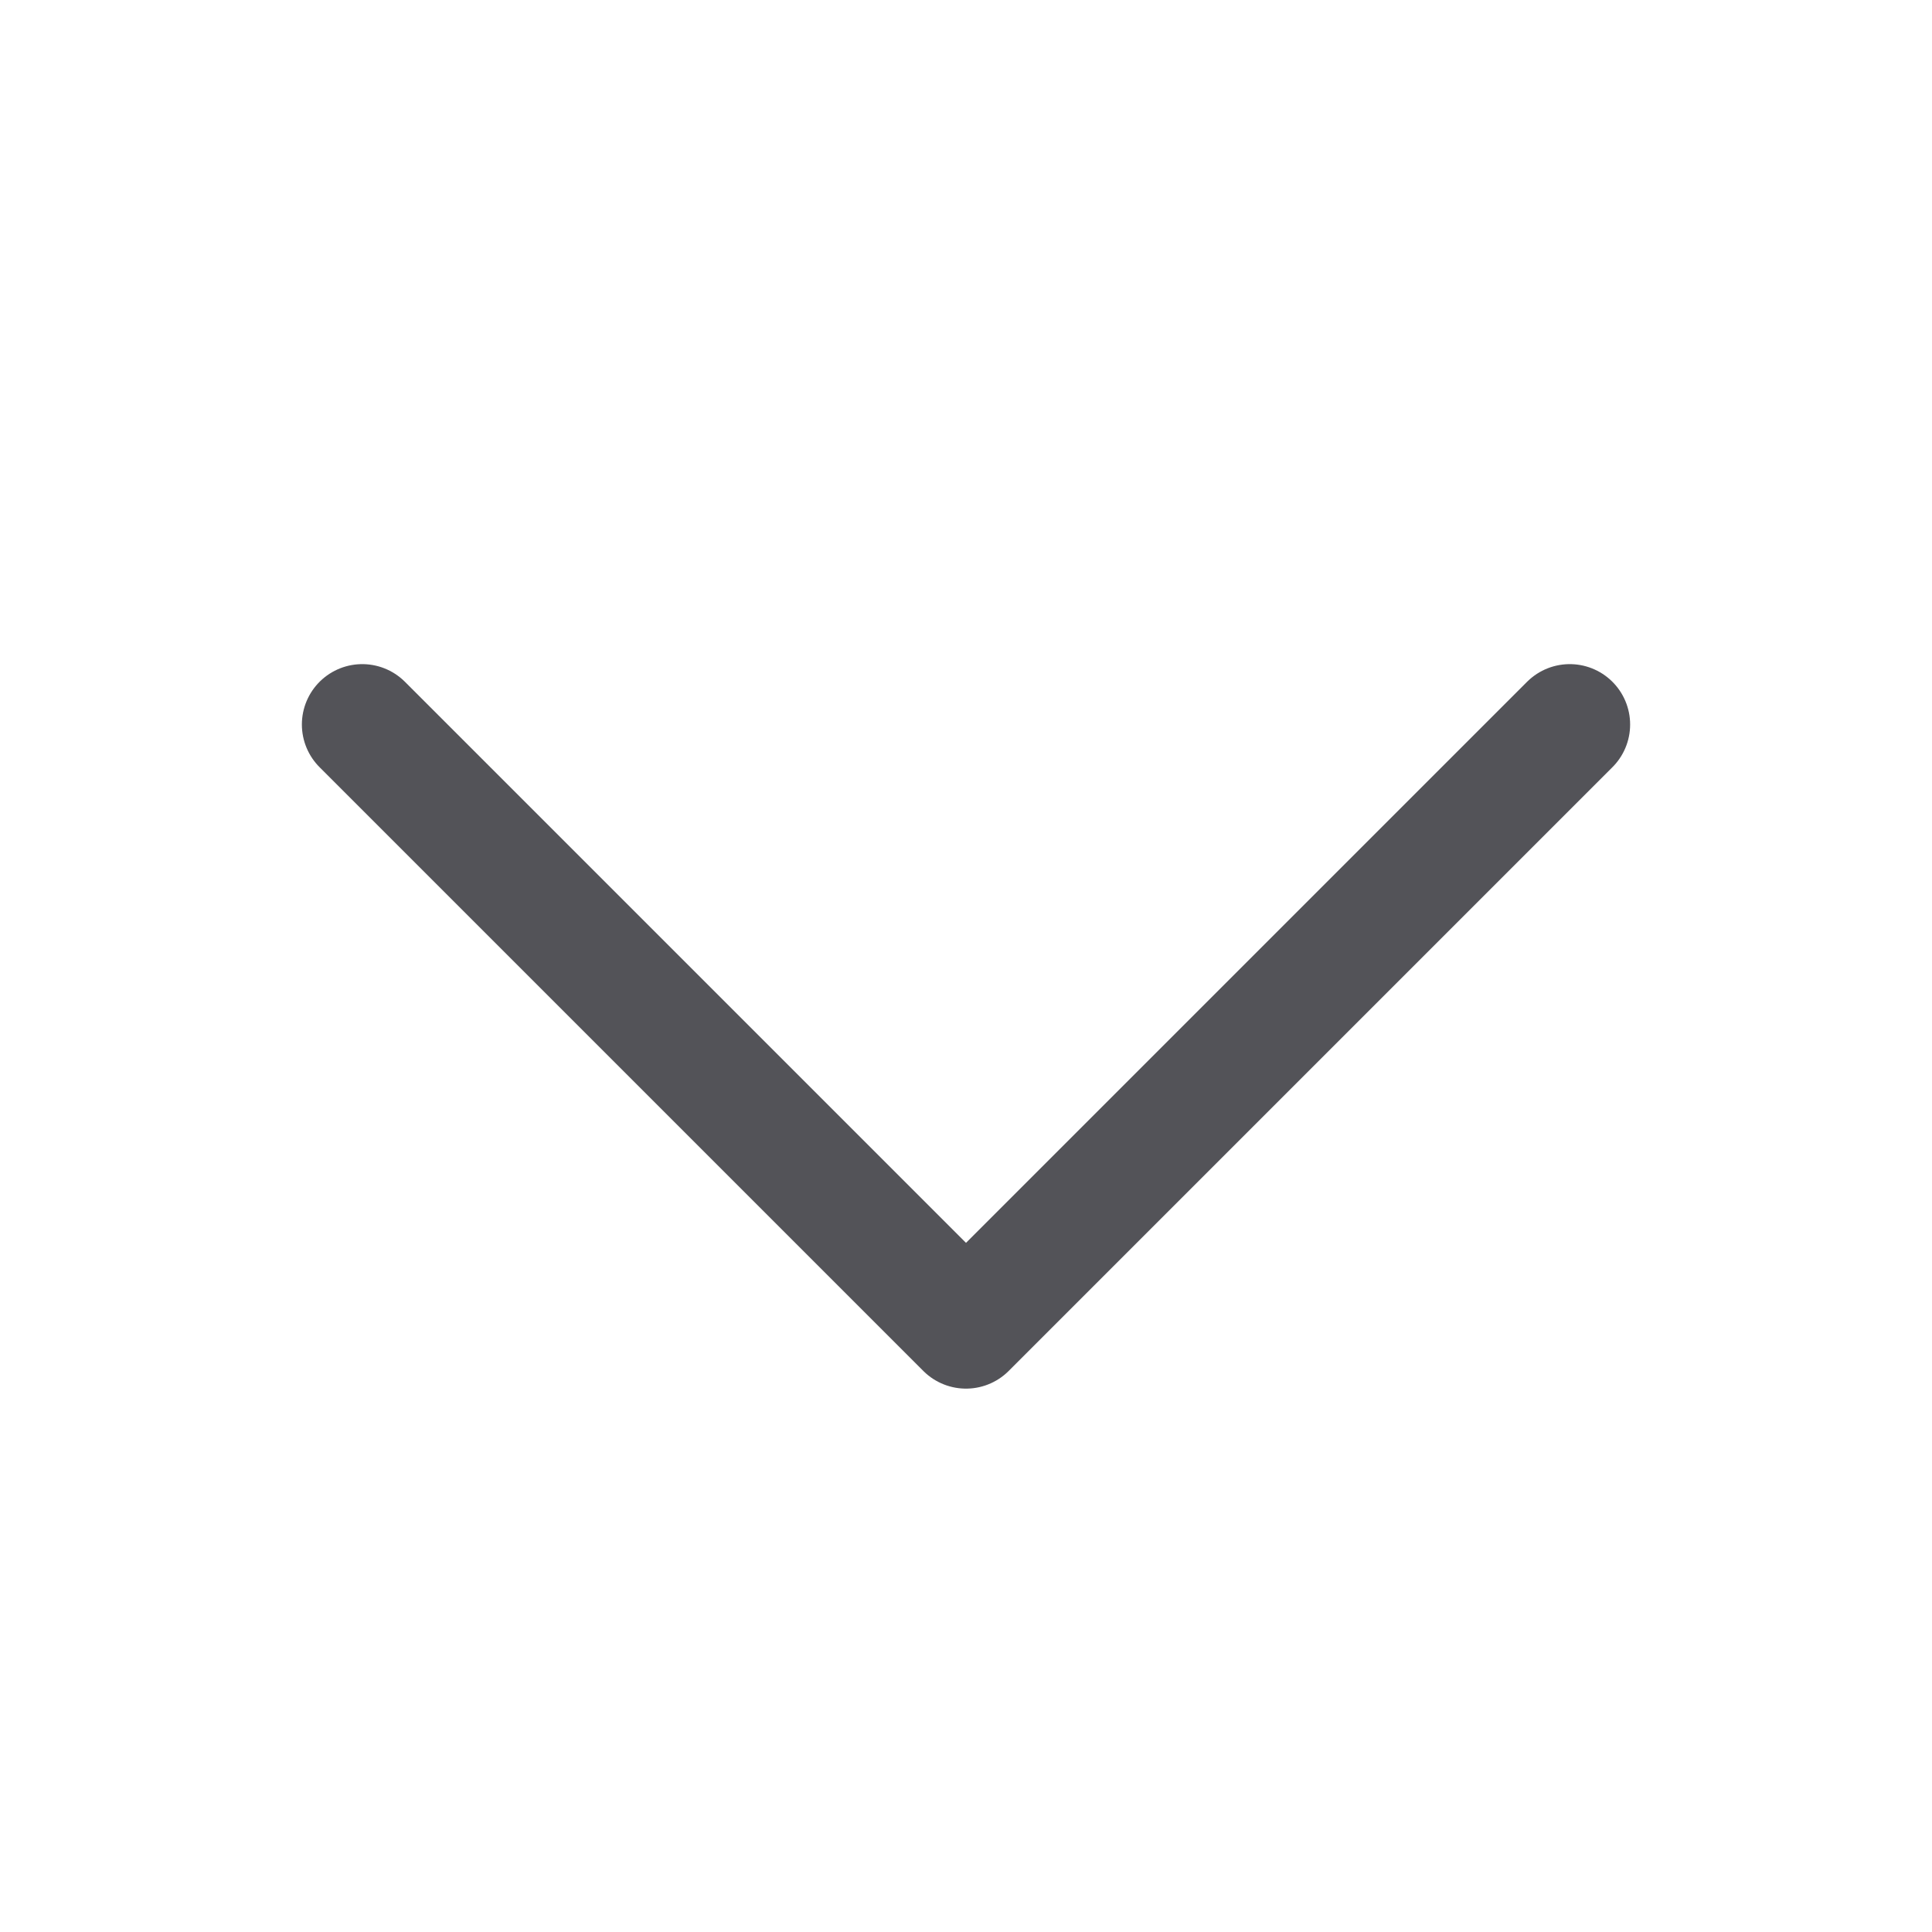
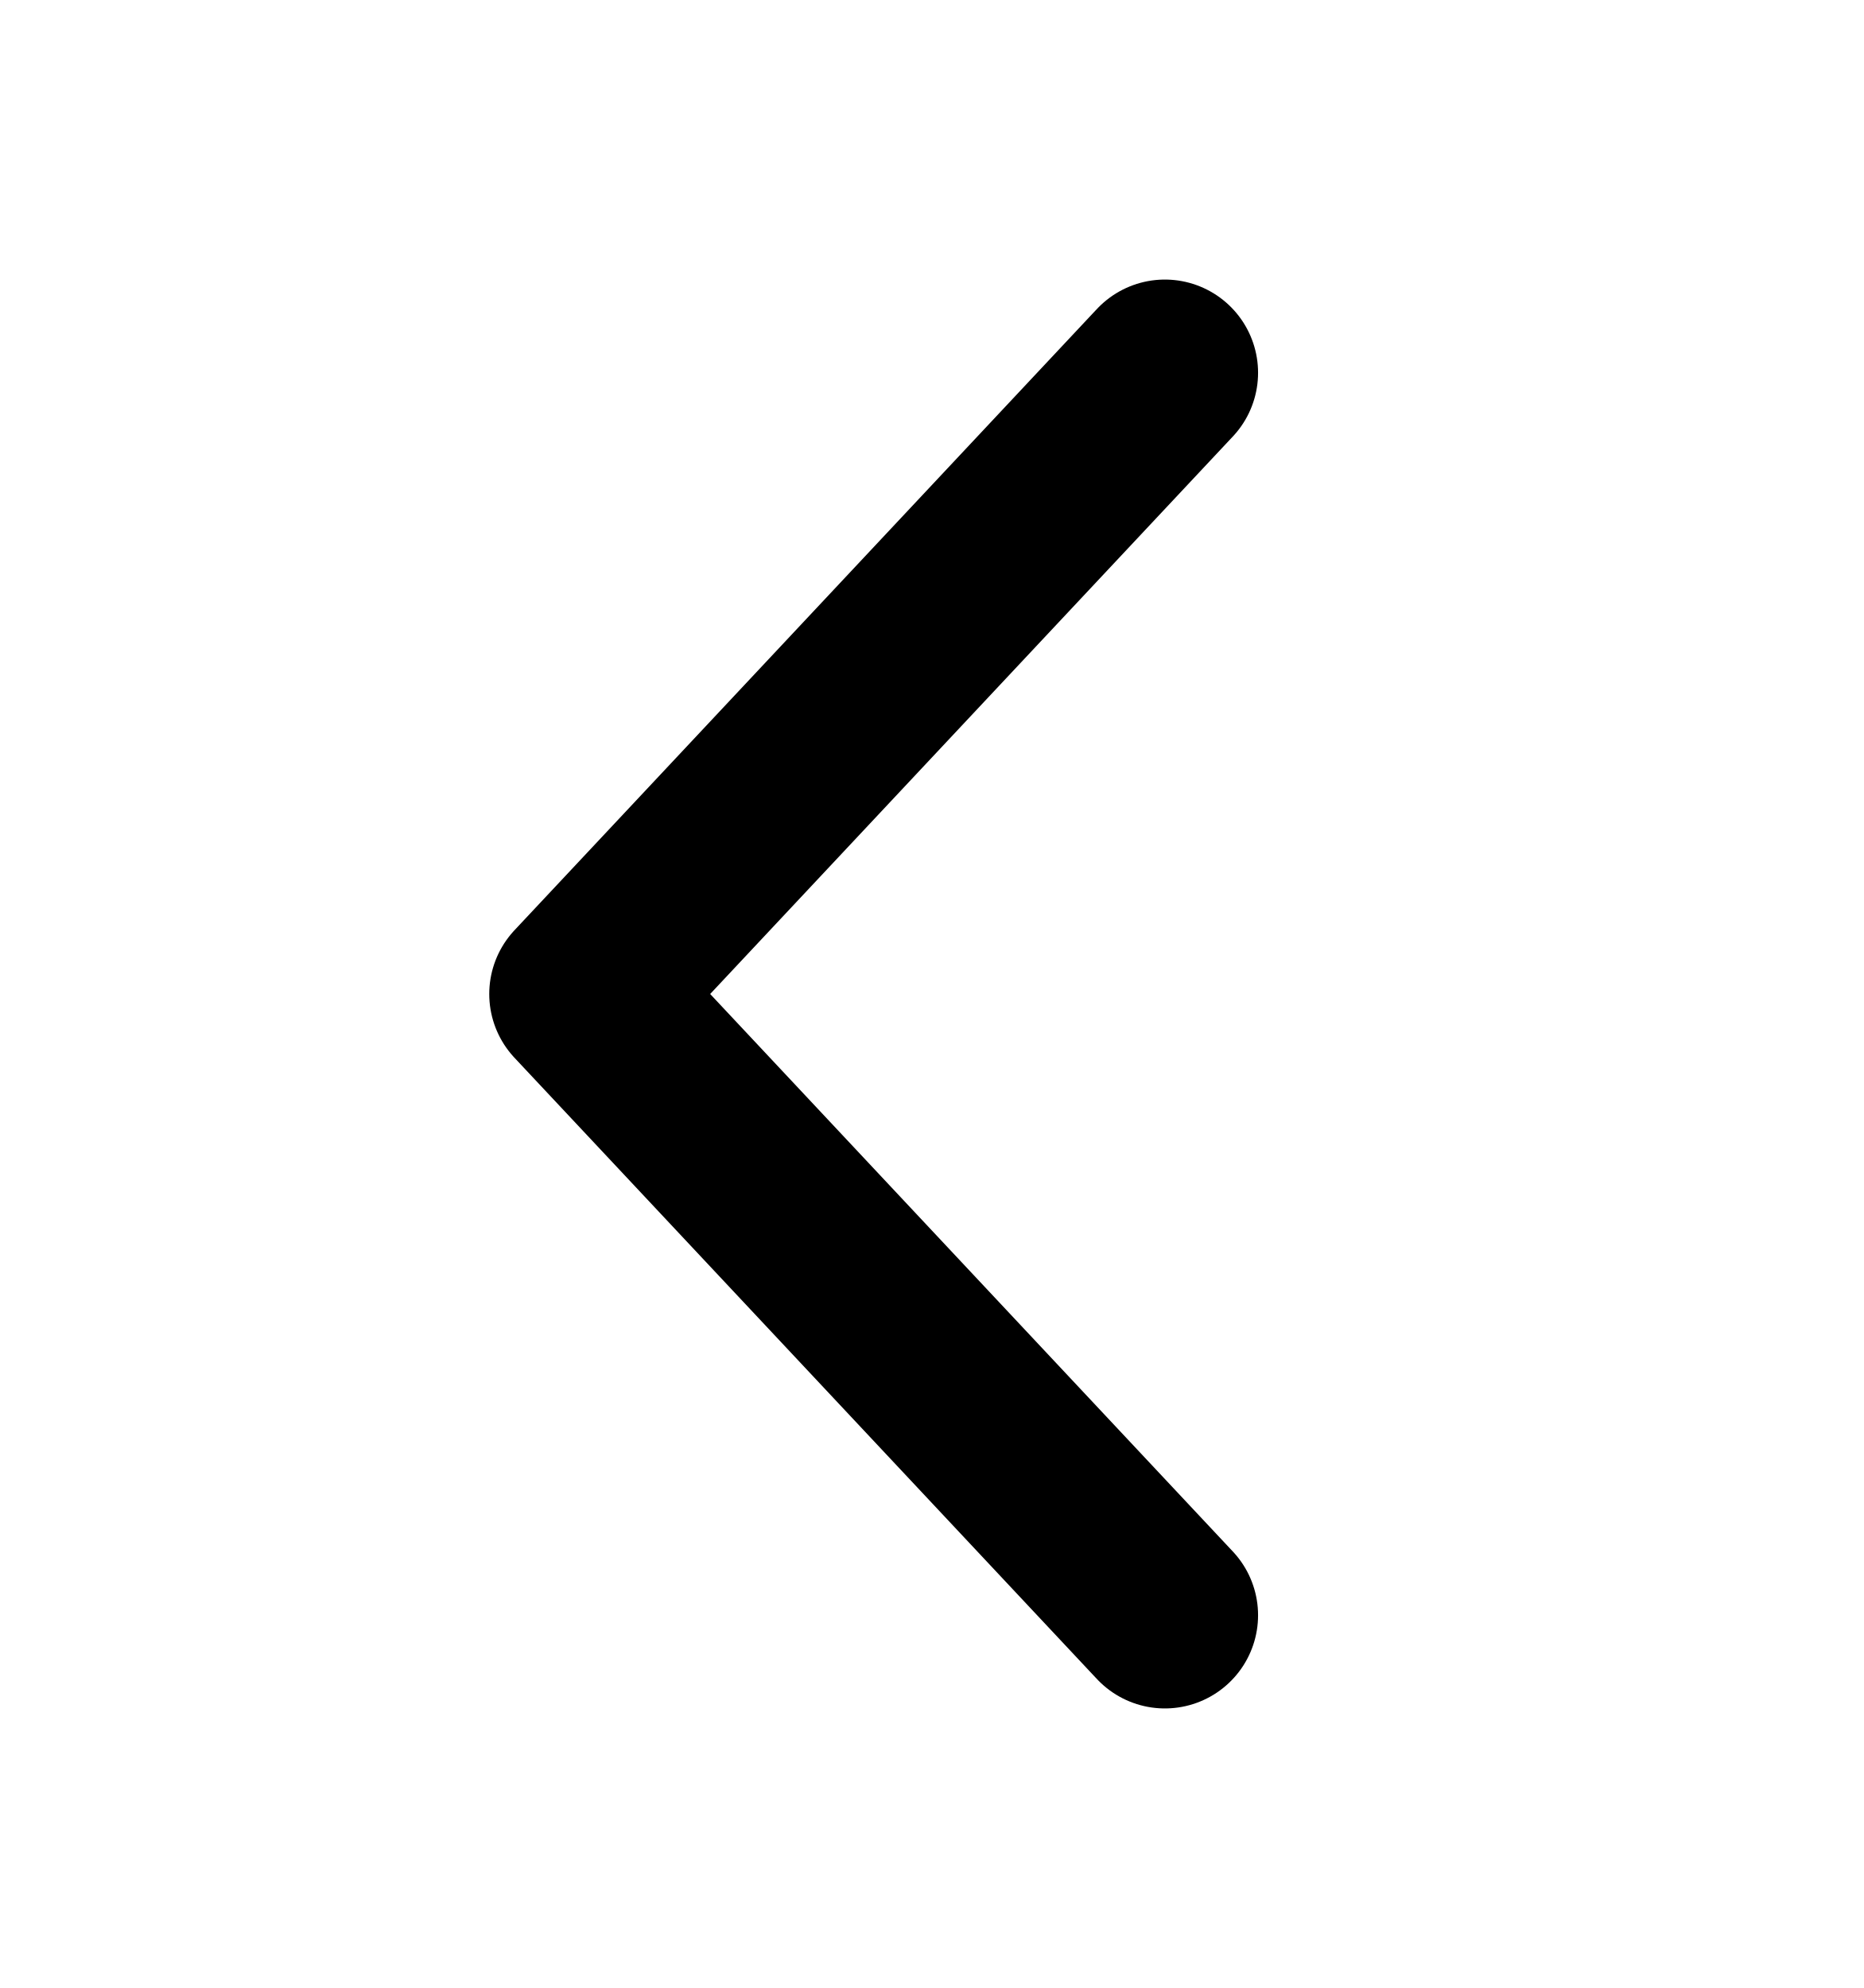
- <svg xmlns="http://www.w3.org/2000/svg" width="800px" height="800px" viewBox="0 0 32 32" fill="none">
-   <path stroke="#535358" stroke-linecap="round" stroke-linejoin="round" stroke-width="2" d="M6 12l10 10 10-10" />
+ <svg xmlns="http://www.w3.org/2000/svg" width="30" height="32" viewBox="0 0 30 32" fill="none">
+   <path d="M18.75 6L9.375 16L18.75 26" stroke="black" stroke-width="3" stroke-linecap="round" stroke-linejoin="round" />
</svg>
